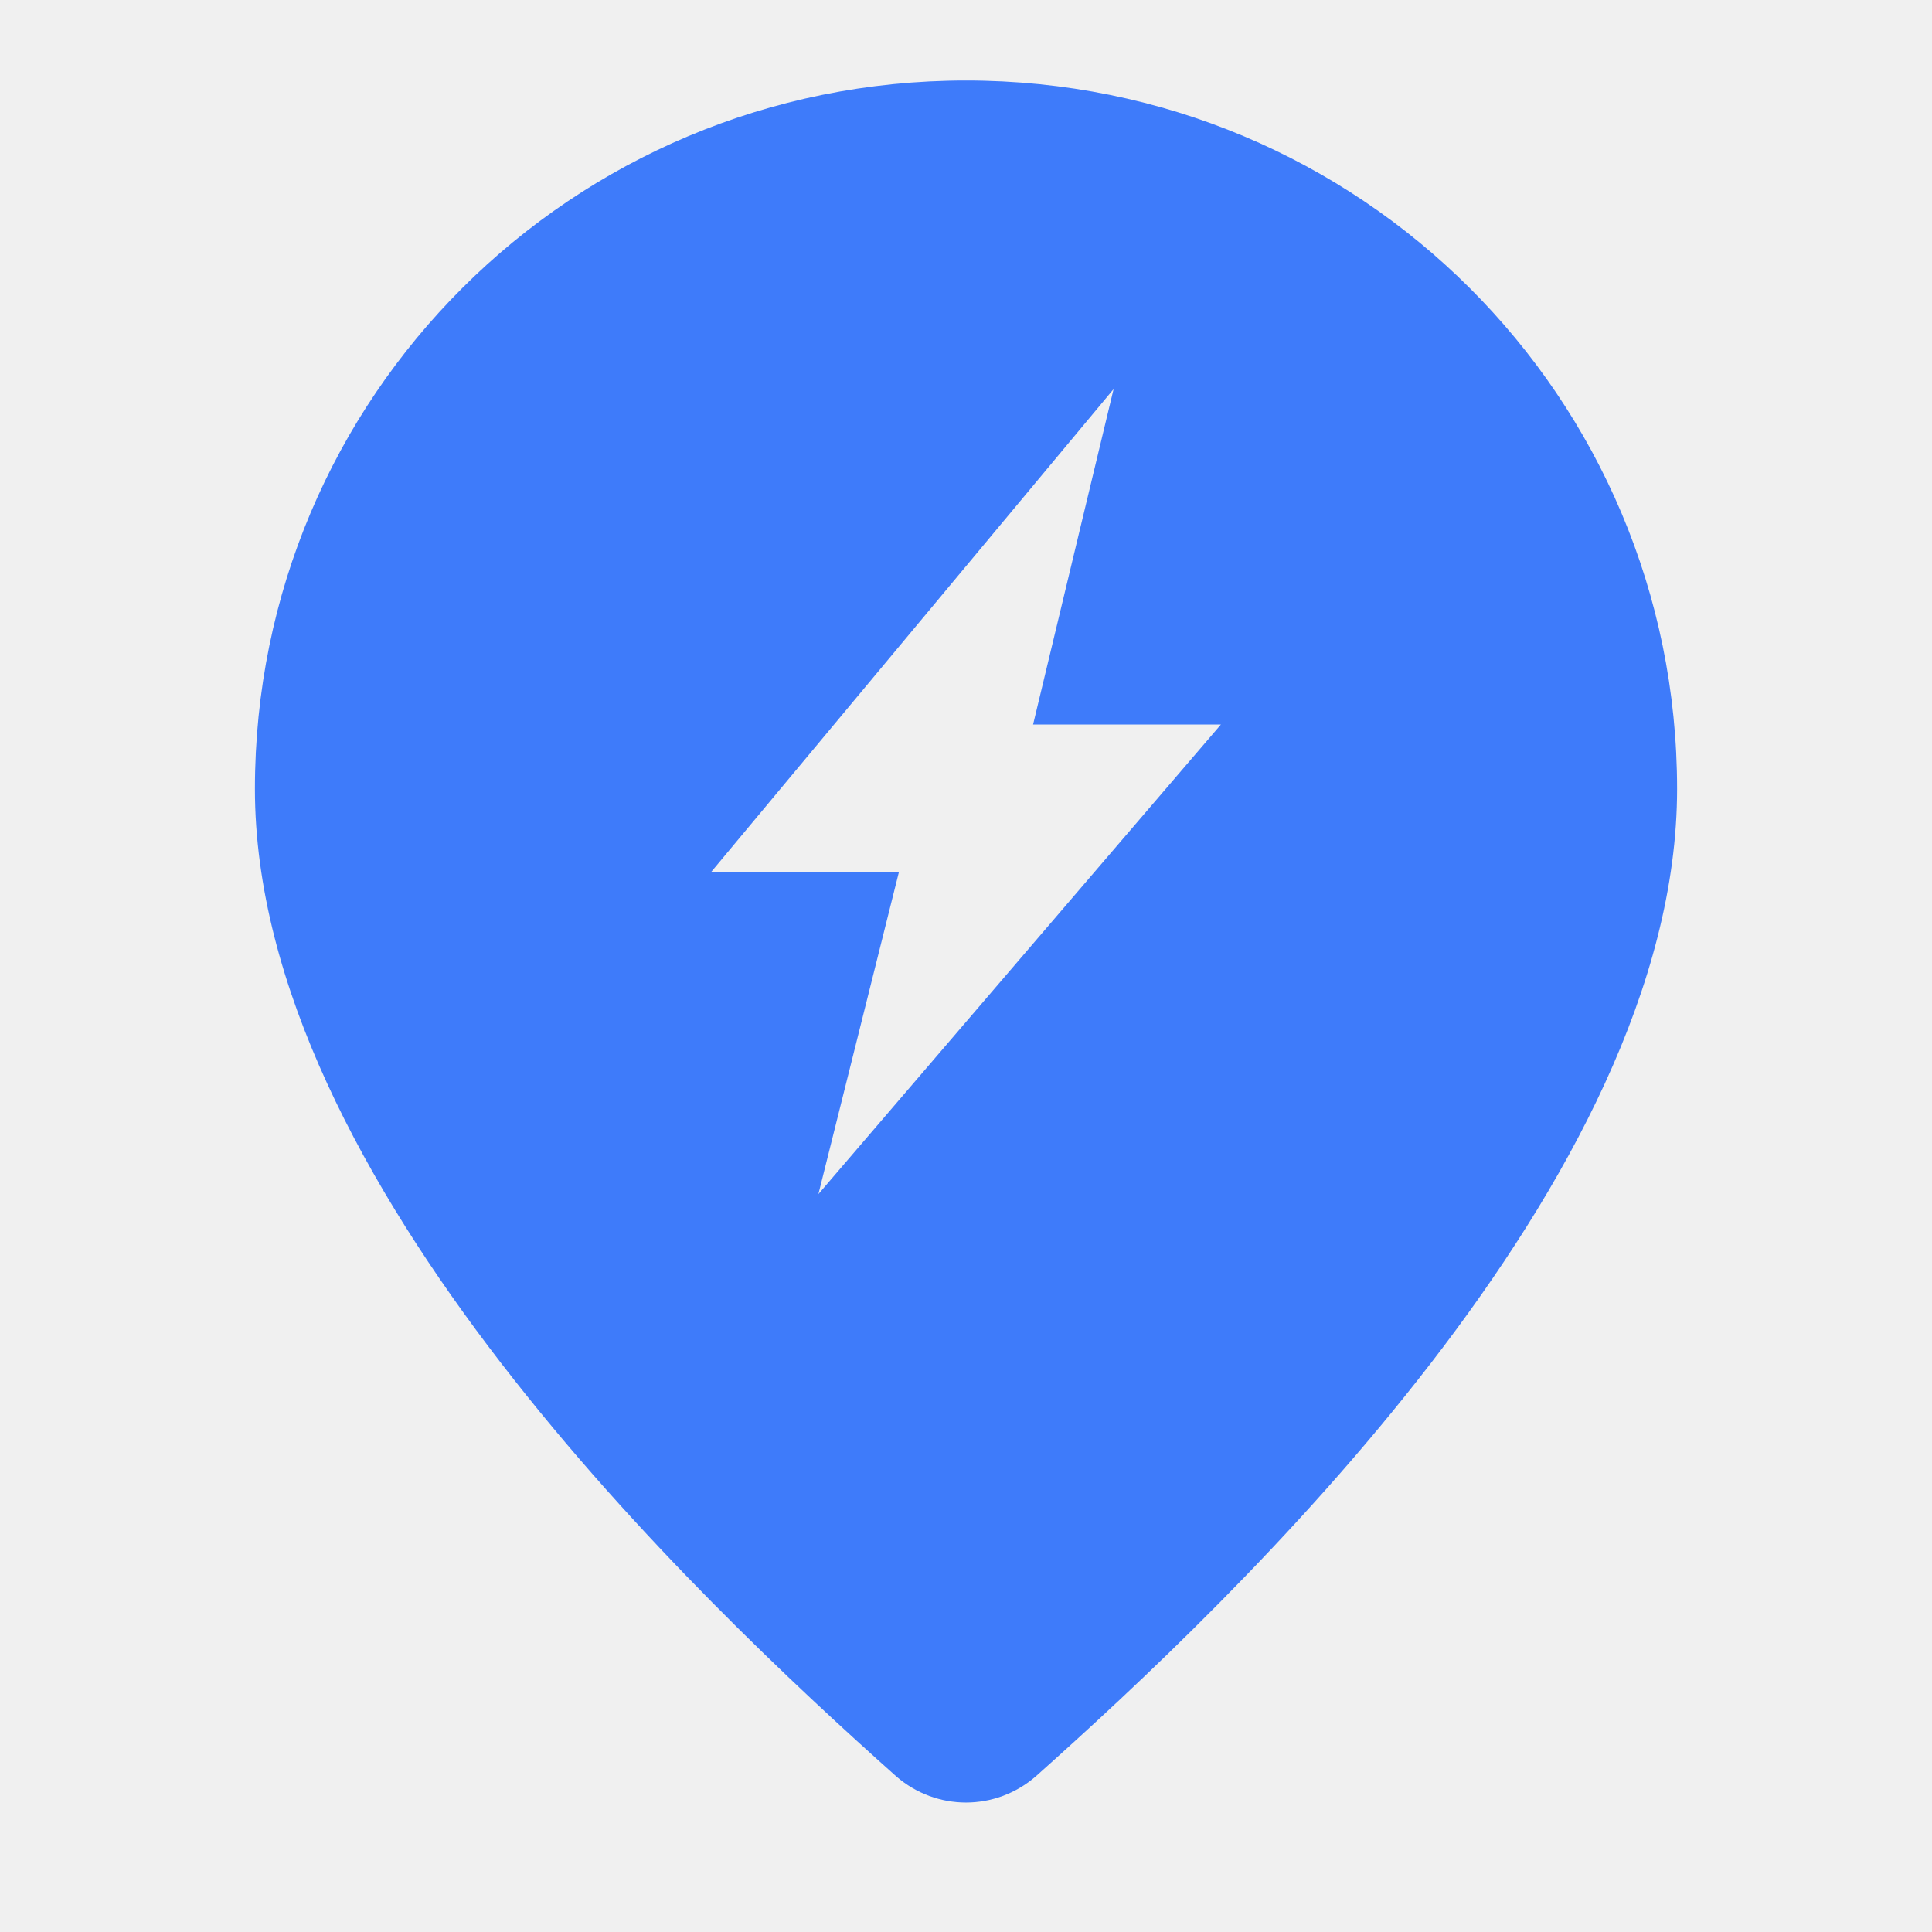
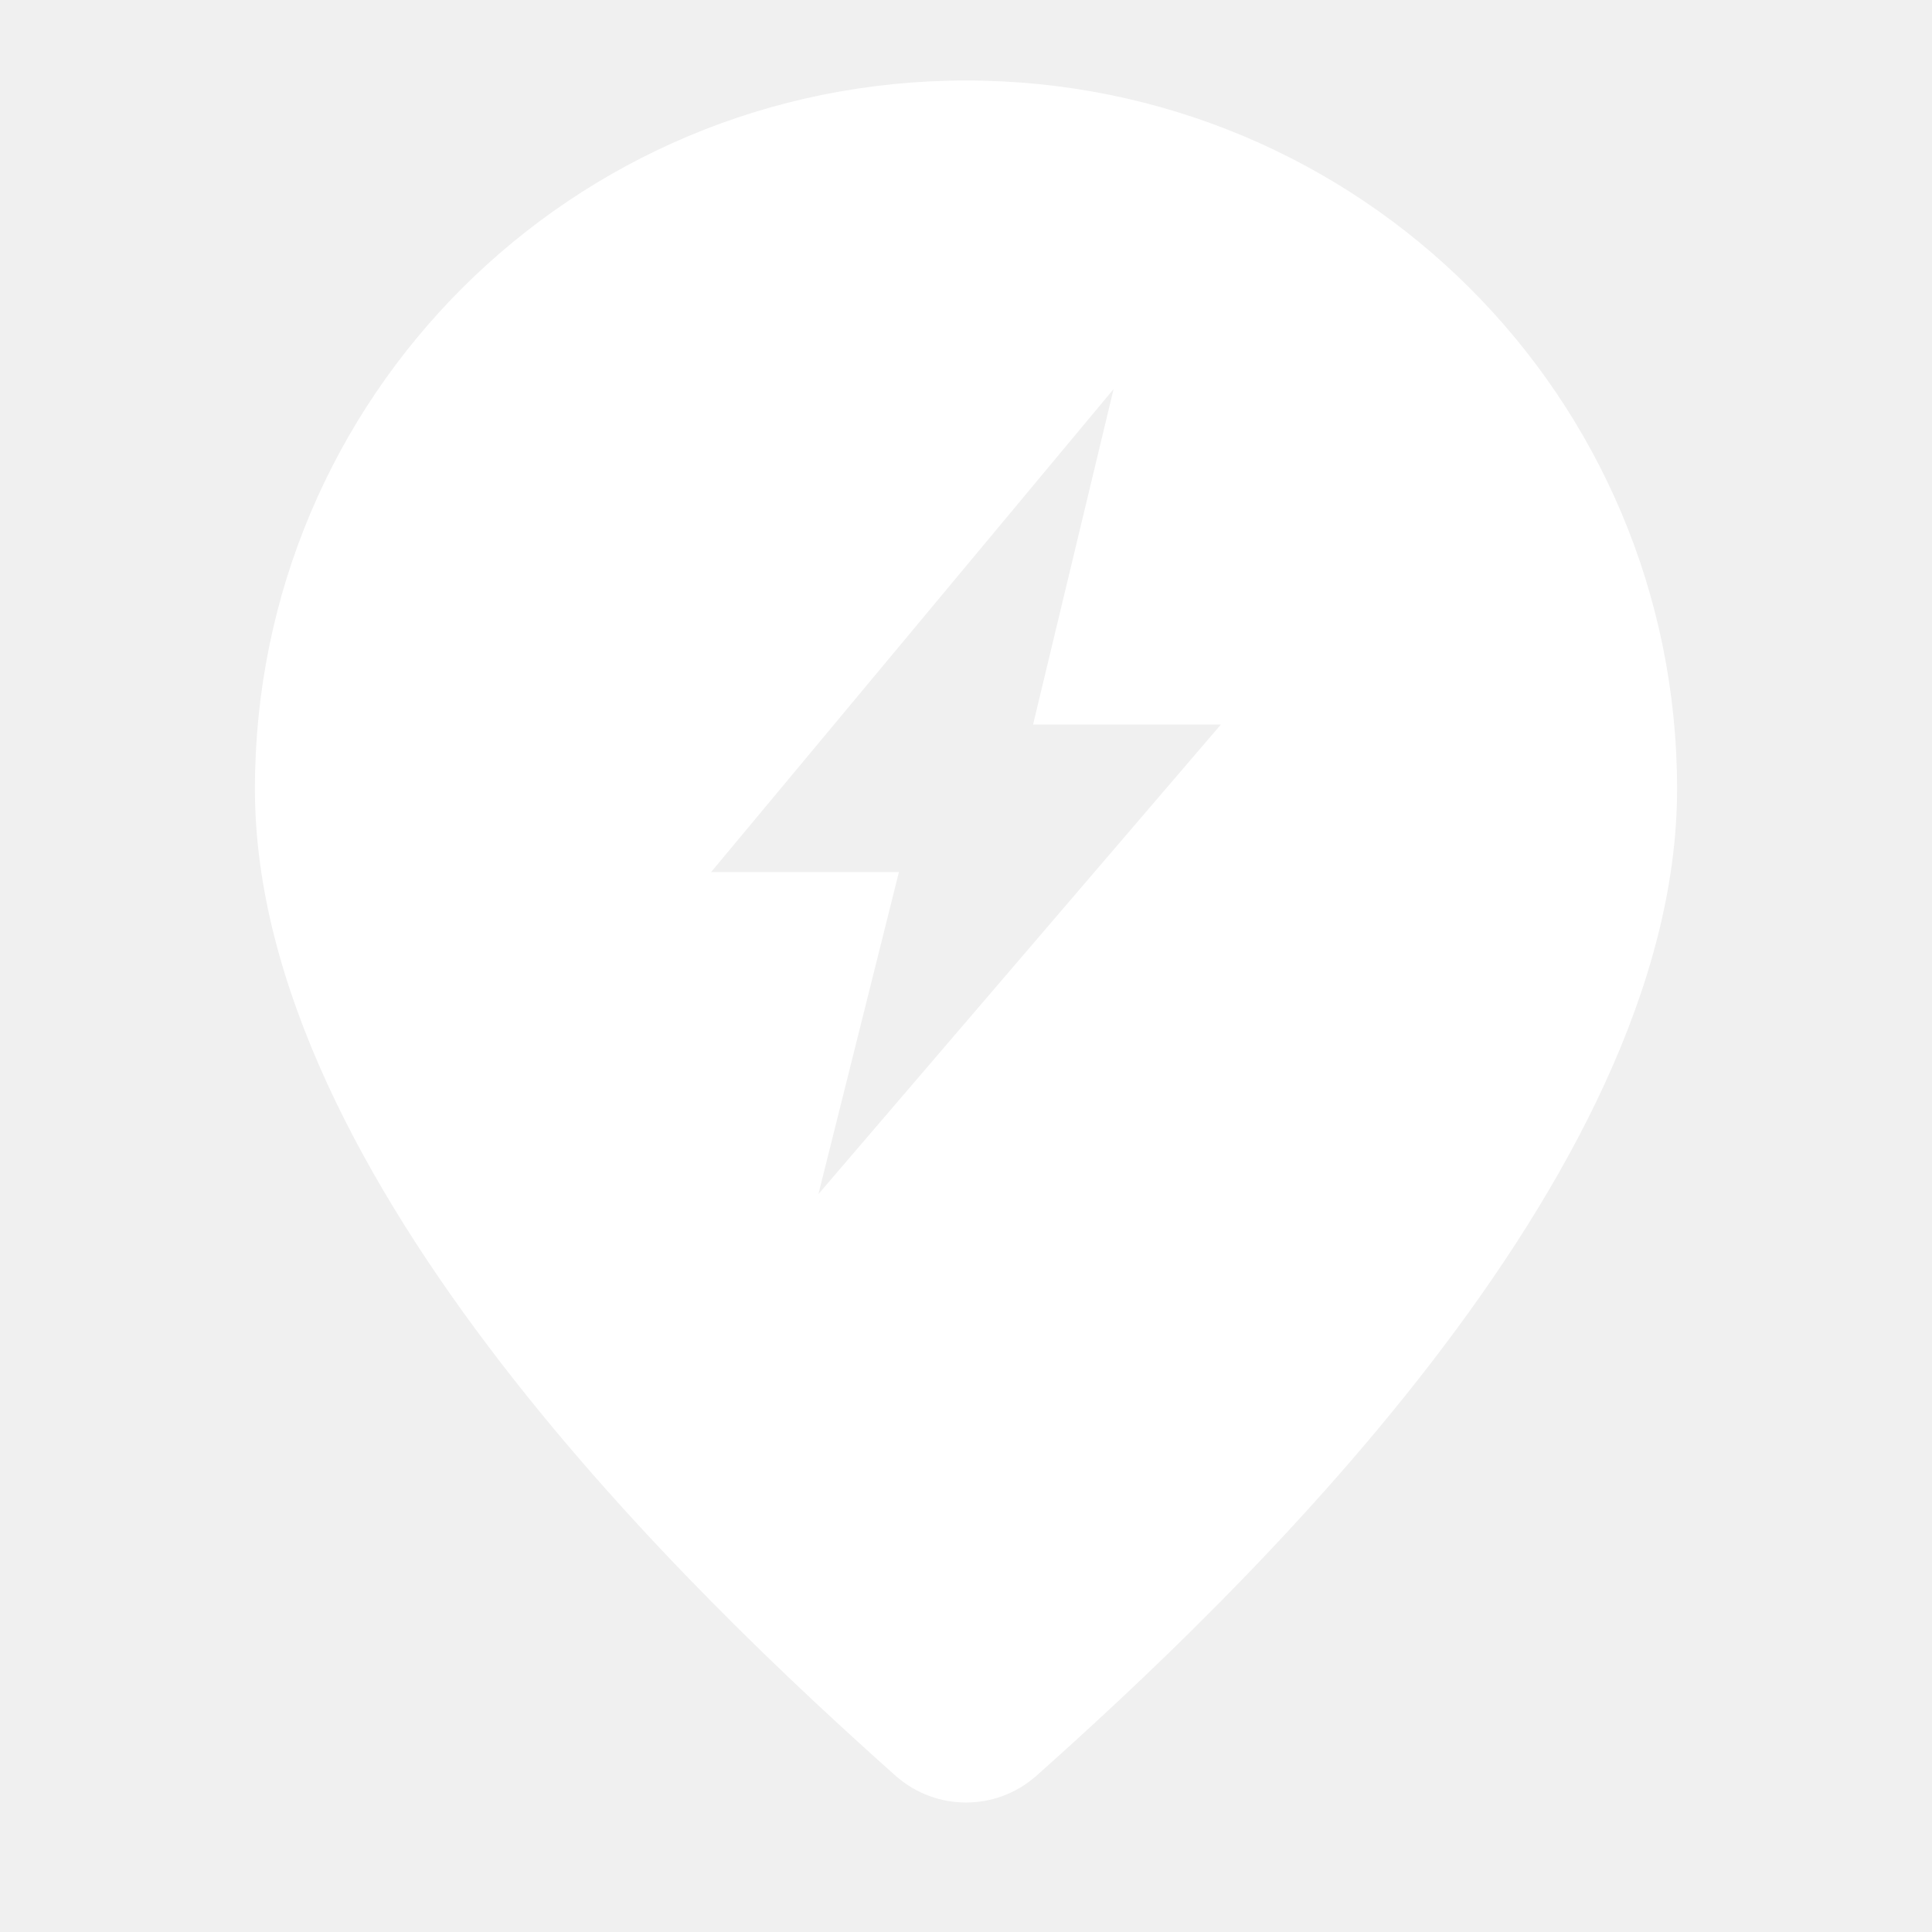
<svg xmlns="http://www.w3.org/2000/svg" viewBox="0 0 72 72" width="72" height="72">
  <defs>
-     <mask id="mf">
+     <mask id="mw">
      <rect width="72" height="72" fill="black" />
      <path d="M36 3 C21.3 3 9.5 14.8 9.5 29.4 C9.5 44 26 59.6 33.4 66.2 C34.9 67.5 37.1 67.5 38.6 66.2 C46 59.6 62.5 44 62.5 29.4 C62.5 14.8 50.7 3 36 3 Z" fill="white" />
      <path d="M41.5 14.5 L26.5 32.5 H33.5 L30.5 44.5 L45.5 27 H38.5 Z" fill="black" />
    </mask>
  </defs>
-   <rect width="72" height="72" fill="#3E7BFA" mask="url(#mf)" />
+   <rect width="72" height="72" fill="#FFFFFF" mask="url(#mw)" />
</svg>
